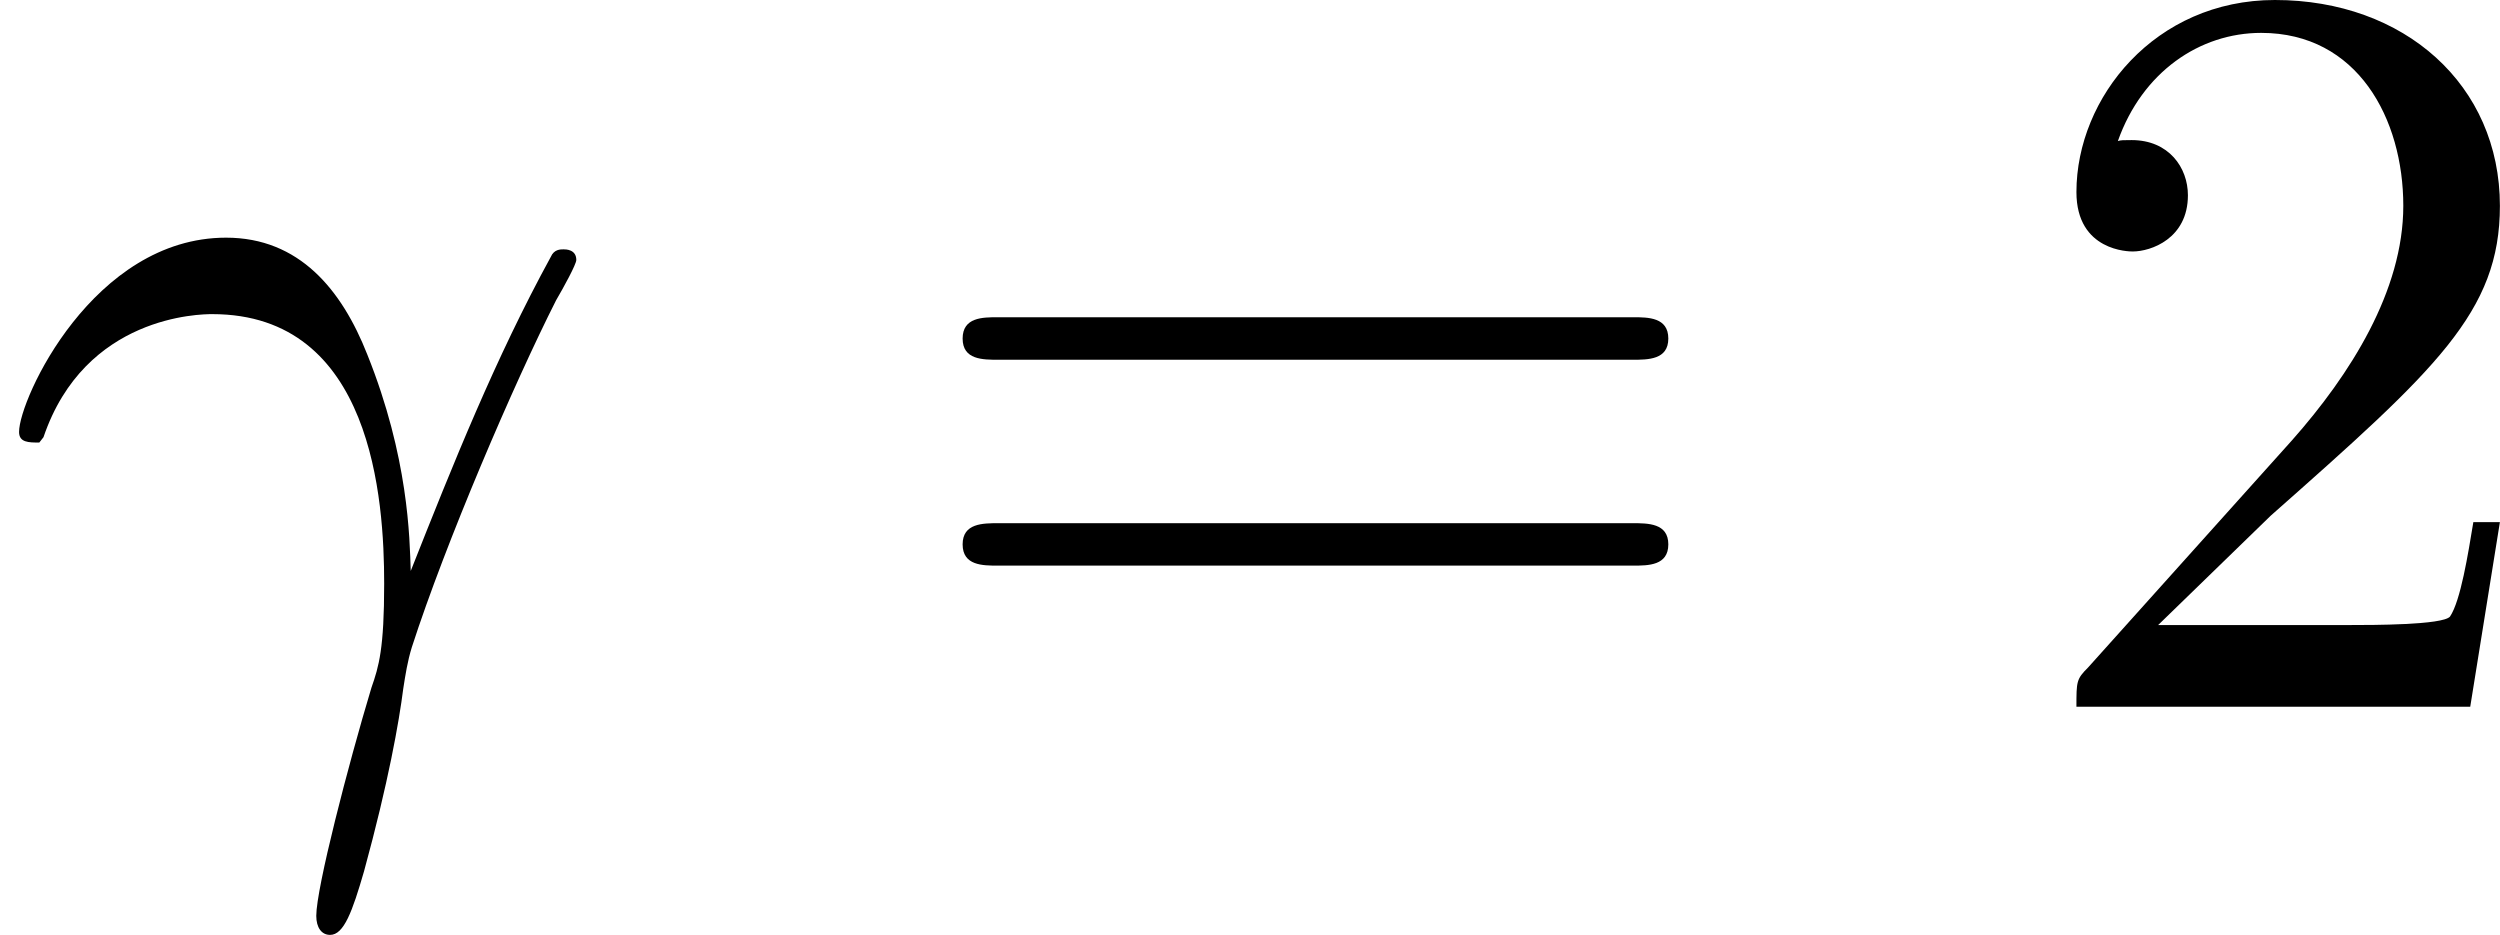
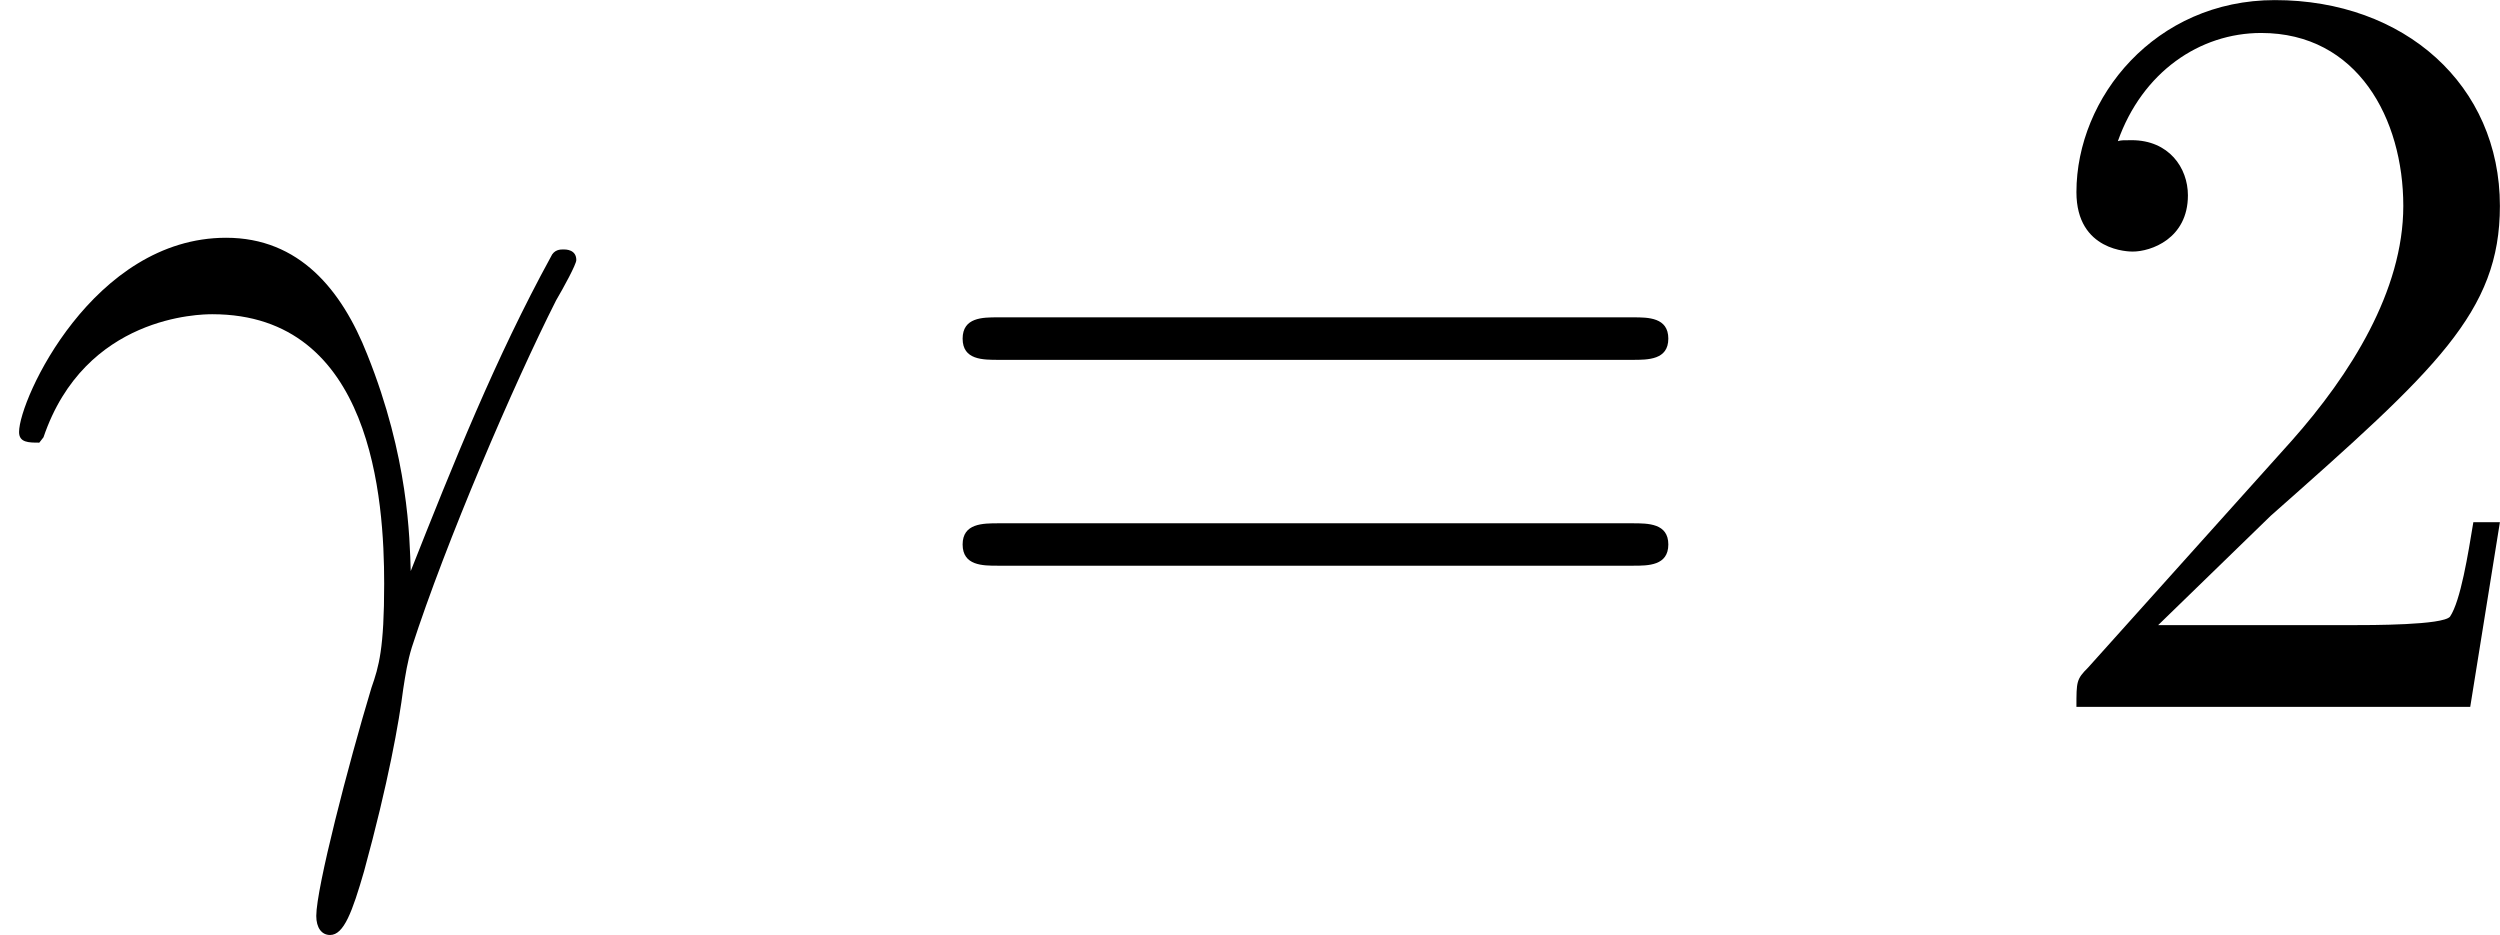
- <svg xmlns="http://www.w3.org/2000/svg" xmlns:xlink="http://www.w3.org/1999/xlink" version="1.1" width="25.698pt" height="9.611pt" viewBox="57.207 180.982 25.698 9.611">
+ <svg xmlns="http://www.w3.org/2000/svg" xmlns:xlink="http://www.w3.org/1999/xlink" version="1.1" width="25.698pt" height="9.611pt" viewBox="57.207 397.769 25.698 9.611">
  <defs>
    <path id="g28-50" d="M1.385-.84L2.542-1.964C4.244-3.469 4.898-4.058 4.898-5.149C4.898-6.393 3.916-7.265 2.585-7.265C1.353-7.265 .545-6.262 .545-5.291C.545-4.68 1.091-4.68 1.124-4.68C1.309-4.68 1.691-4.811 1.691-5.258C1.691-5.542 1.495-5.825 1.113-5.825C1.025-5.825 1.004-5.825 .971-5.815C1.222-6.524 1.811-6.927 2.444-6.927C3.436-6.927 3.905-6.044 3.905-5.149C3.905-4.276 3.36-3.415 2.76-2.738L.665-.404C.545-.284 .545-.262 .545 0H4.593L4.898-1.898H4.625C4.571-1.571 4.495-1.091 4.385-.927C4.309-.84 3.589-.84 3.349-.84H1.385Z" />
    <path id="g28-61" d="M7.495-3.567C7.658-3.567 7.865-3.567 7.865-3.785S7.658-4.004 7.505-4.004H.971C.818-4.004 .611-4.004 .611-3.785S.818-3.567 .982-3.567H7.495ZM7.505-1.451C7.658-1.451 7.865-1.451 7.865-1.669S7.658-1.887 7.495-1.887H.982C.818-1.887 .611-1.887 .611-1.669S.818-1.451 .971-1.451H7.505Z" />
    <path id="g12-13" d="M.447-2.771C.873-4.025 2.062-4.036 2.182-4.036C3.829-4.036 3.949-2.127 3.949-1.265C3.949-.6 3.895-.415 3.818-.196C3.578 .6 3.251 1.865 3.251 2.149C3.251 2.269 3.305 2.345 3.393 2.345C3.535 2.345 3.622 2.105 3.742 1.691C3.993 .775 4.102 .153 4.145-.185C4.167-.327 4.189-.469 4.233-.611C4.582-1.691 5.28-3.316 5.716-4.178C5.793-4.309 5.924-4.549 5.924-4.593C5.924-4.702 5.815-4.702 5.793-4.702C5.76-4.702 5.695-4.702 5.662-4.625C5.095-3.589 4.658-2.498 4.222-1.396C4.211-1.735 4.2-2.564 3.775-3.622C3.513-4.287 3.076-4.822 2.324-4.822C.96-4.822 .196-3.164 .196-2.825C.196-2.716 .295-2.716 .404-2.716L.447-2.771Z" />
  </defs>
  <g id="page1">
-     <use x="57.207" y="188.247" xlink:href="#g12-13" />
-     <use x="66.491" y="188.247" xlink:href="#g28-61" />
-     <use x="78.006" y="188.247" xlink:href="#g28-50" />
+     <use x="57.207" y="405.035" xlink:href="#g12-13" />
+     <use x="66.491" y="405.035" xlink:href="#g28-61" />
+     <use x="78.006" y="405.035" xlink:href="#g28-50" />
  </g>
</svg>
